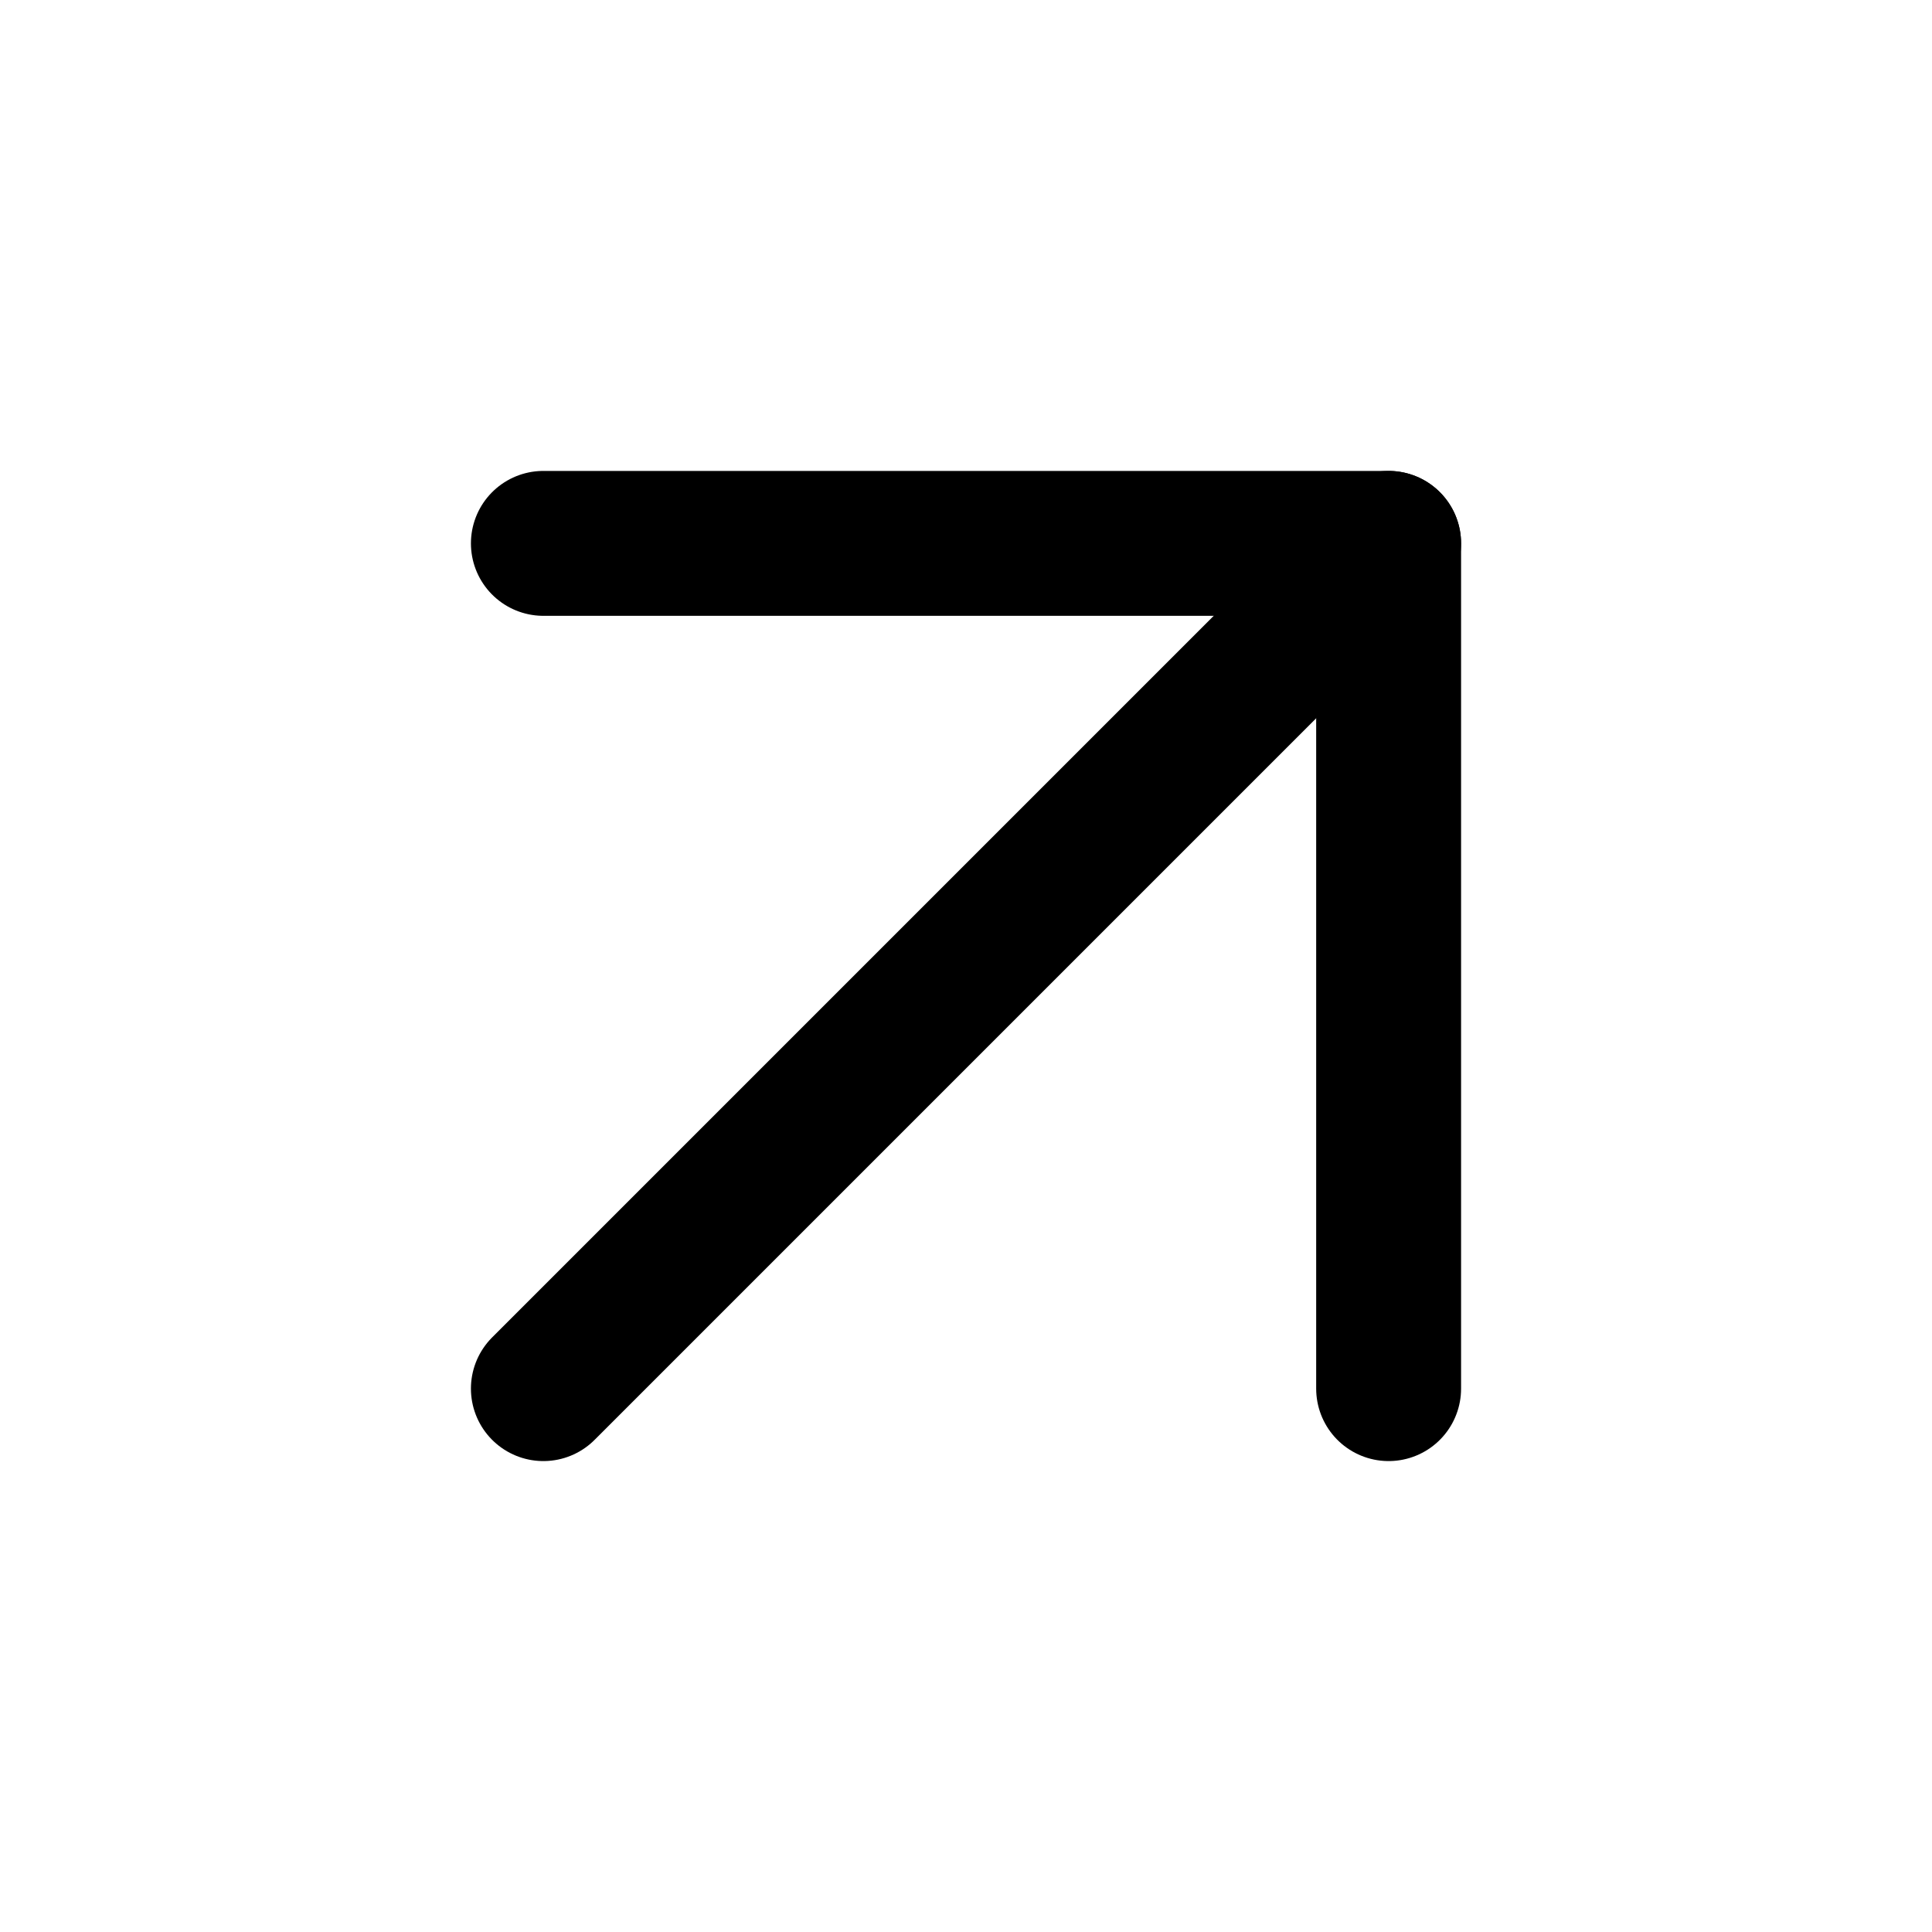
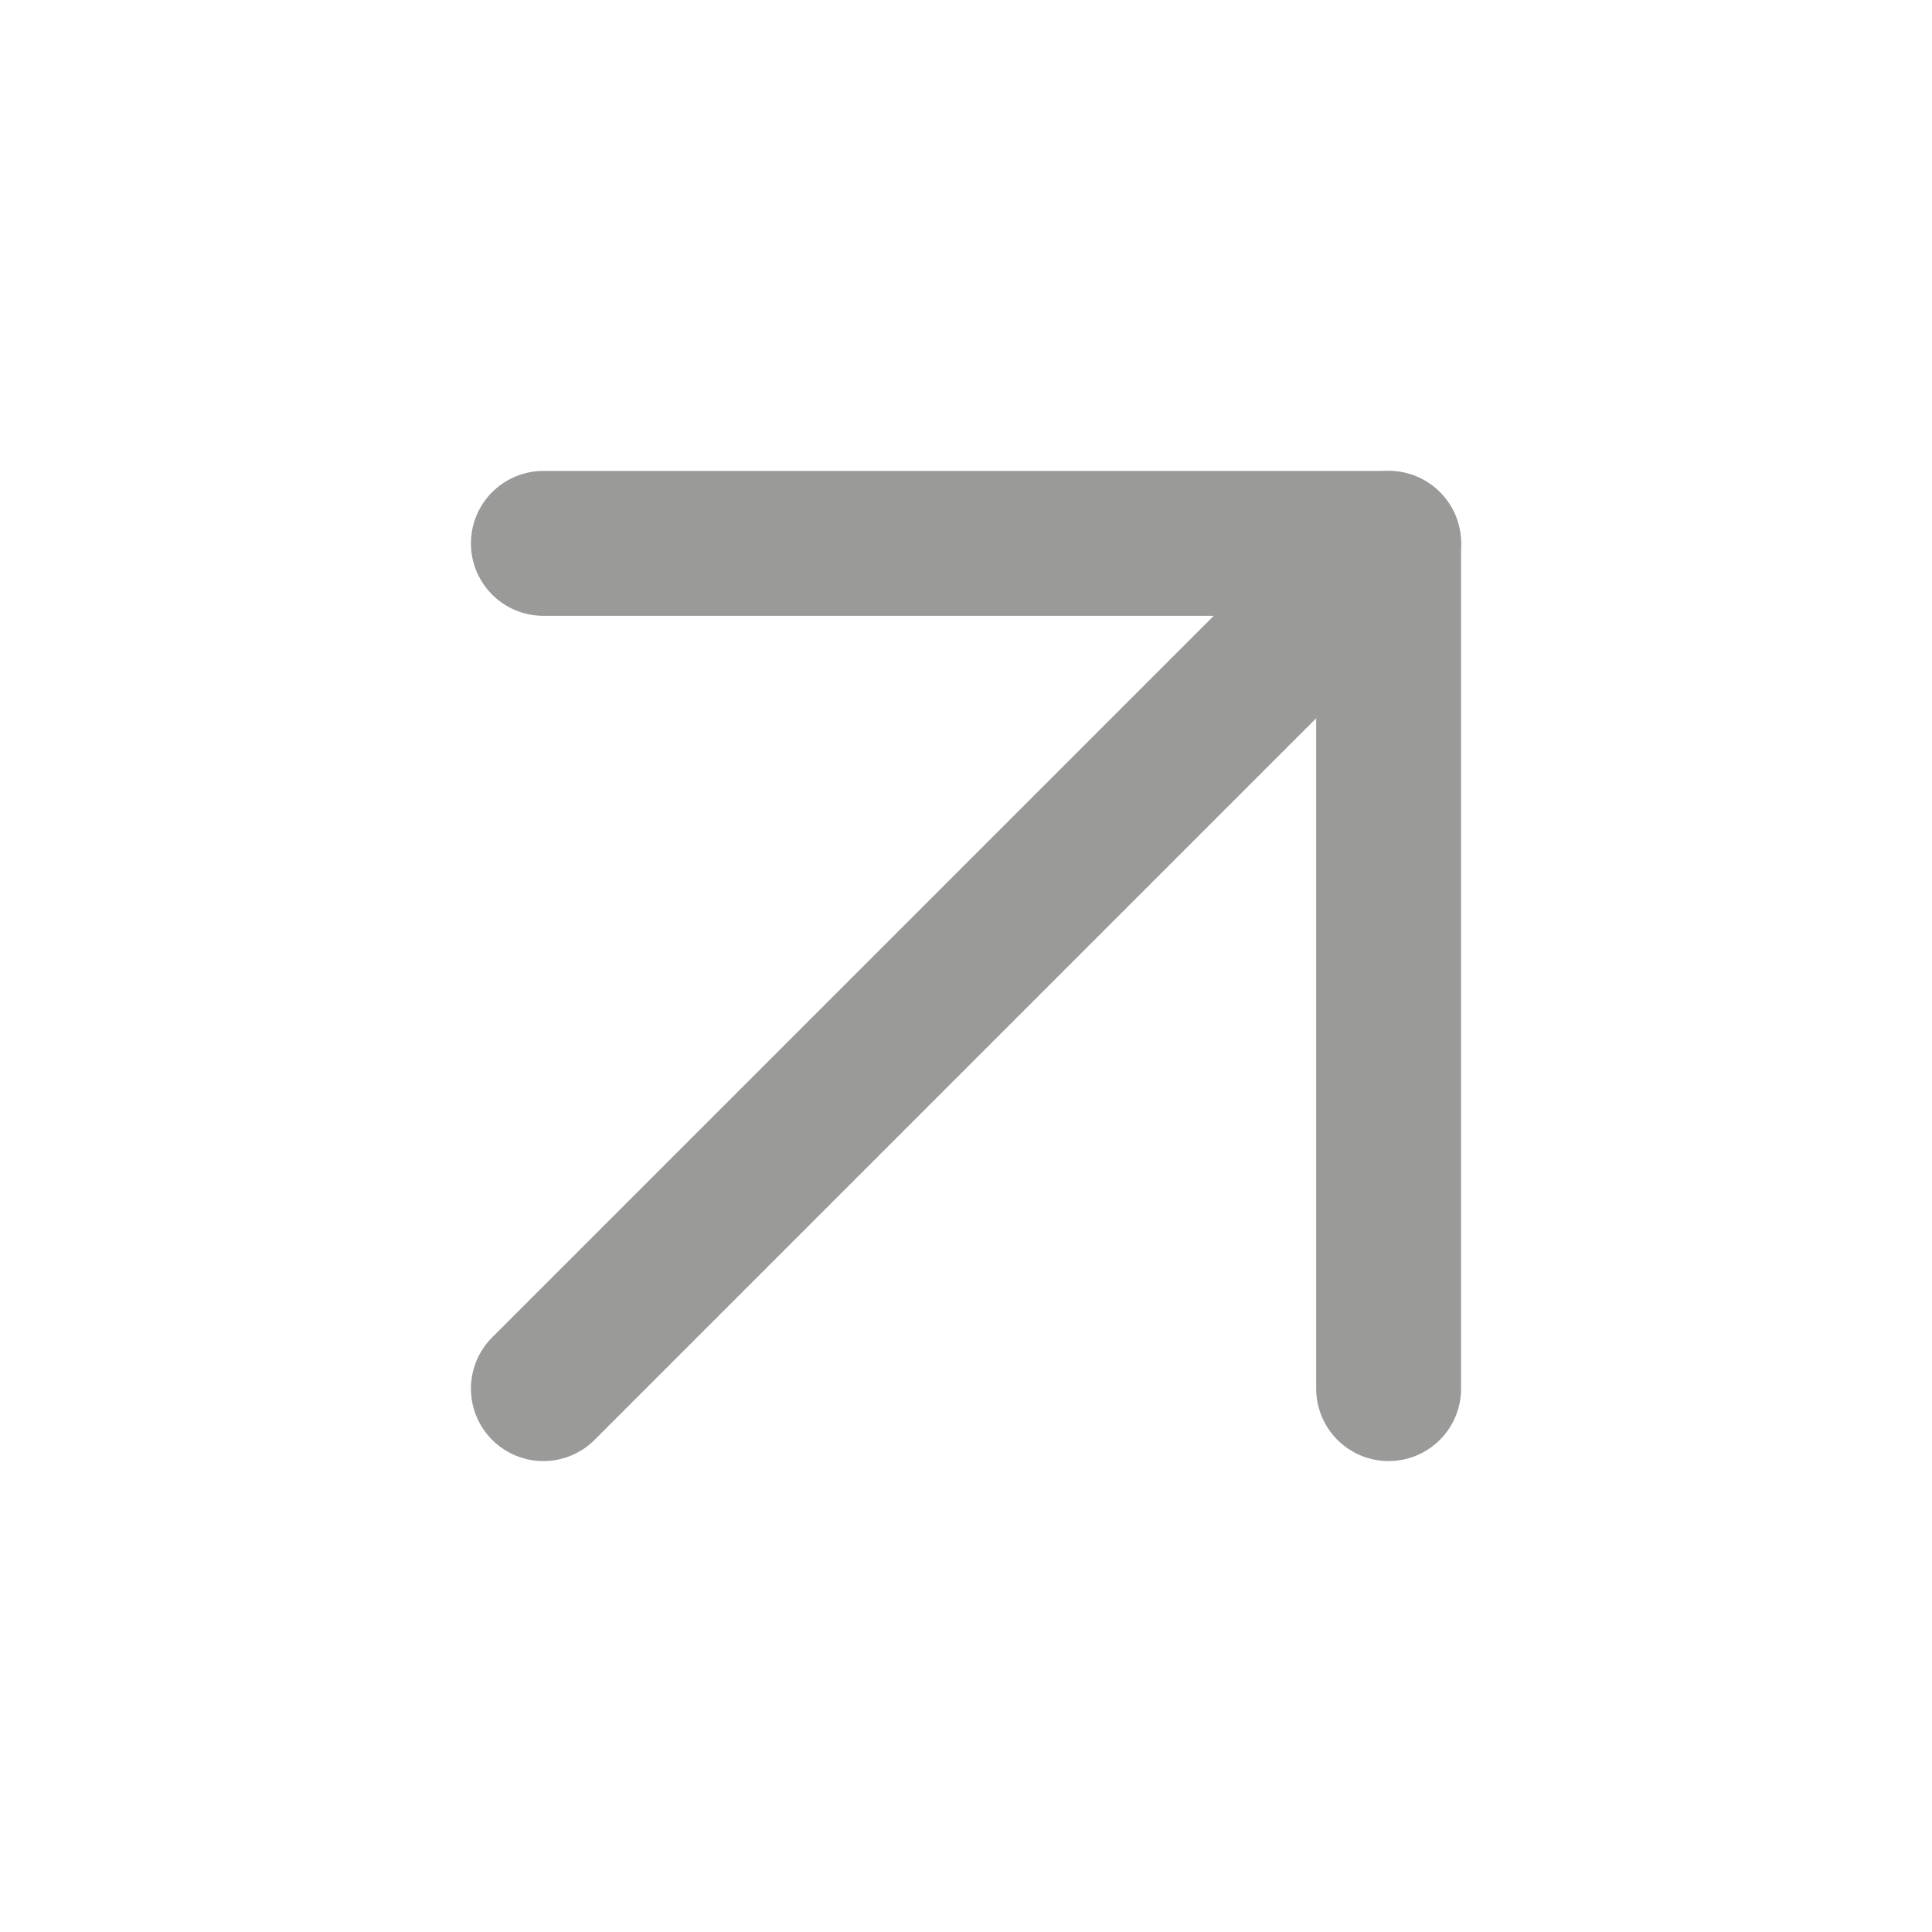
<svg xmlns="http://www.w3.org/2000/svg" width="16" height="16" viewBox="0 0 16 16" fill="none">
-   <path d="M4.5 11.5L11.5 4.5" stroke="black" stroke-width="1.2" stroke-linecap="round" stroke-linejoin="round" />
-   <path d="M4.5 4.5L11.5 4.5L11.5 11.5" stroke="black" stroke-width="1.2" stroke-linecap="round" stroke-linejoin="round" />
+   <path d="M4.5 11.5L11.5 4.5" stroke="#9A9A98" stroke-width="1.2" stroke-linecap="round" stroke-linejoin="round" />
+   <path d="M4.5 4.5L11.5 4.5L11.5 11.5" stroke="#9A9A98" stroke-width="1.2" stroke-linecap="round" stroke-linejoin="round" />
</svg>
